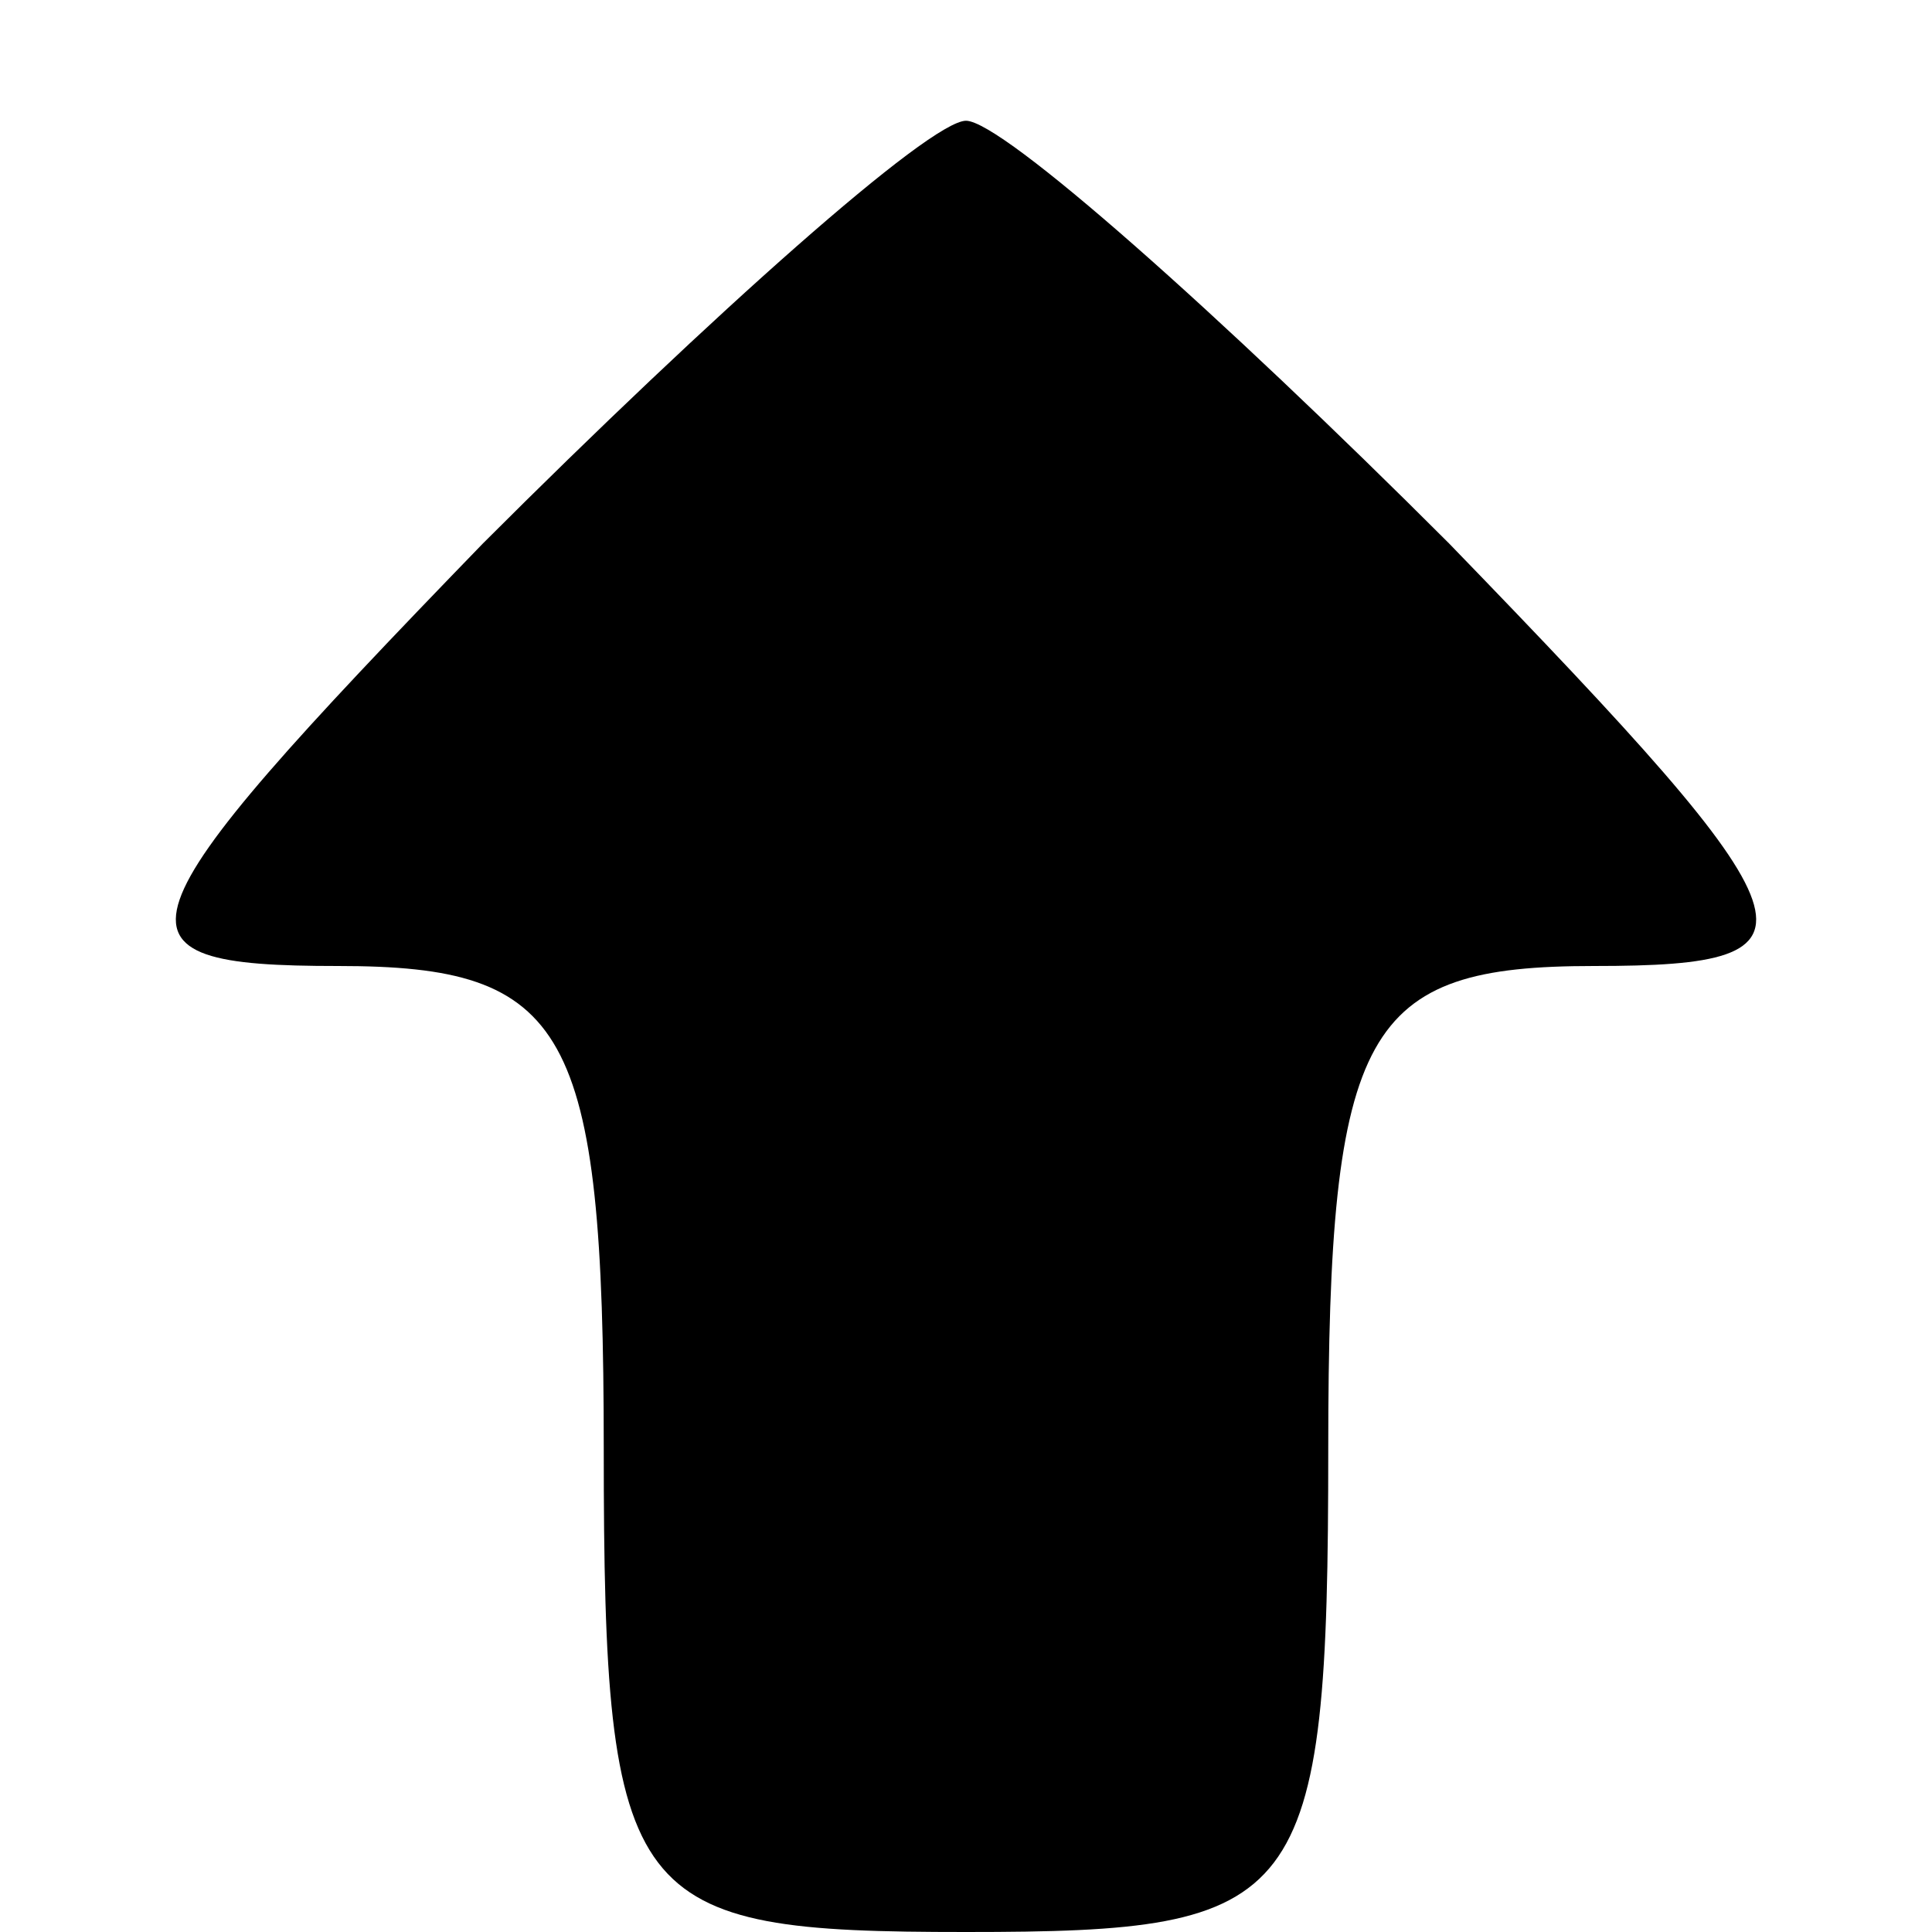
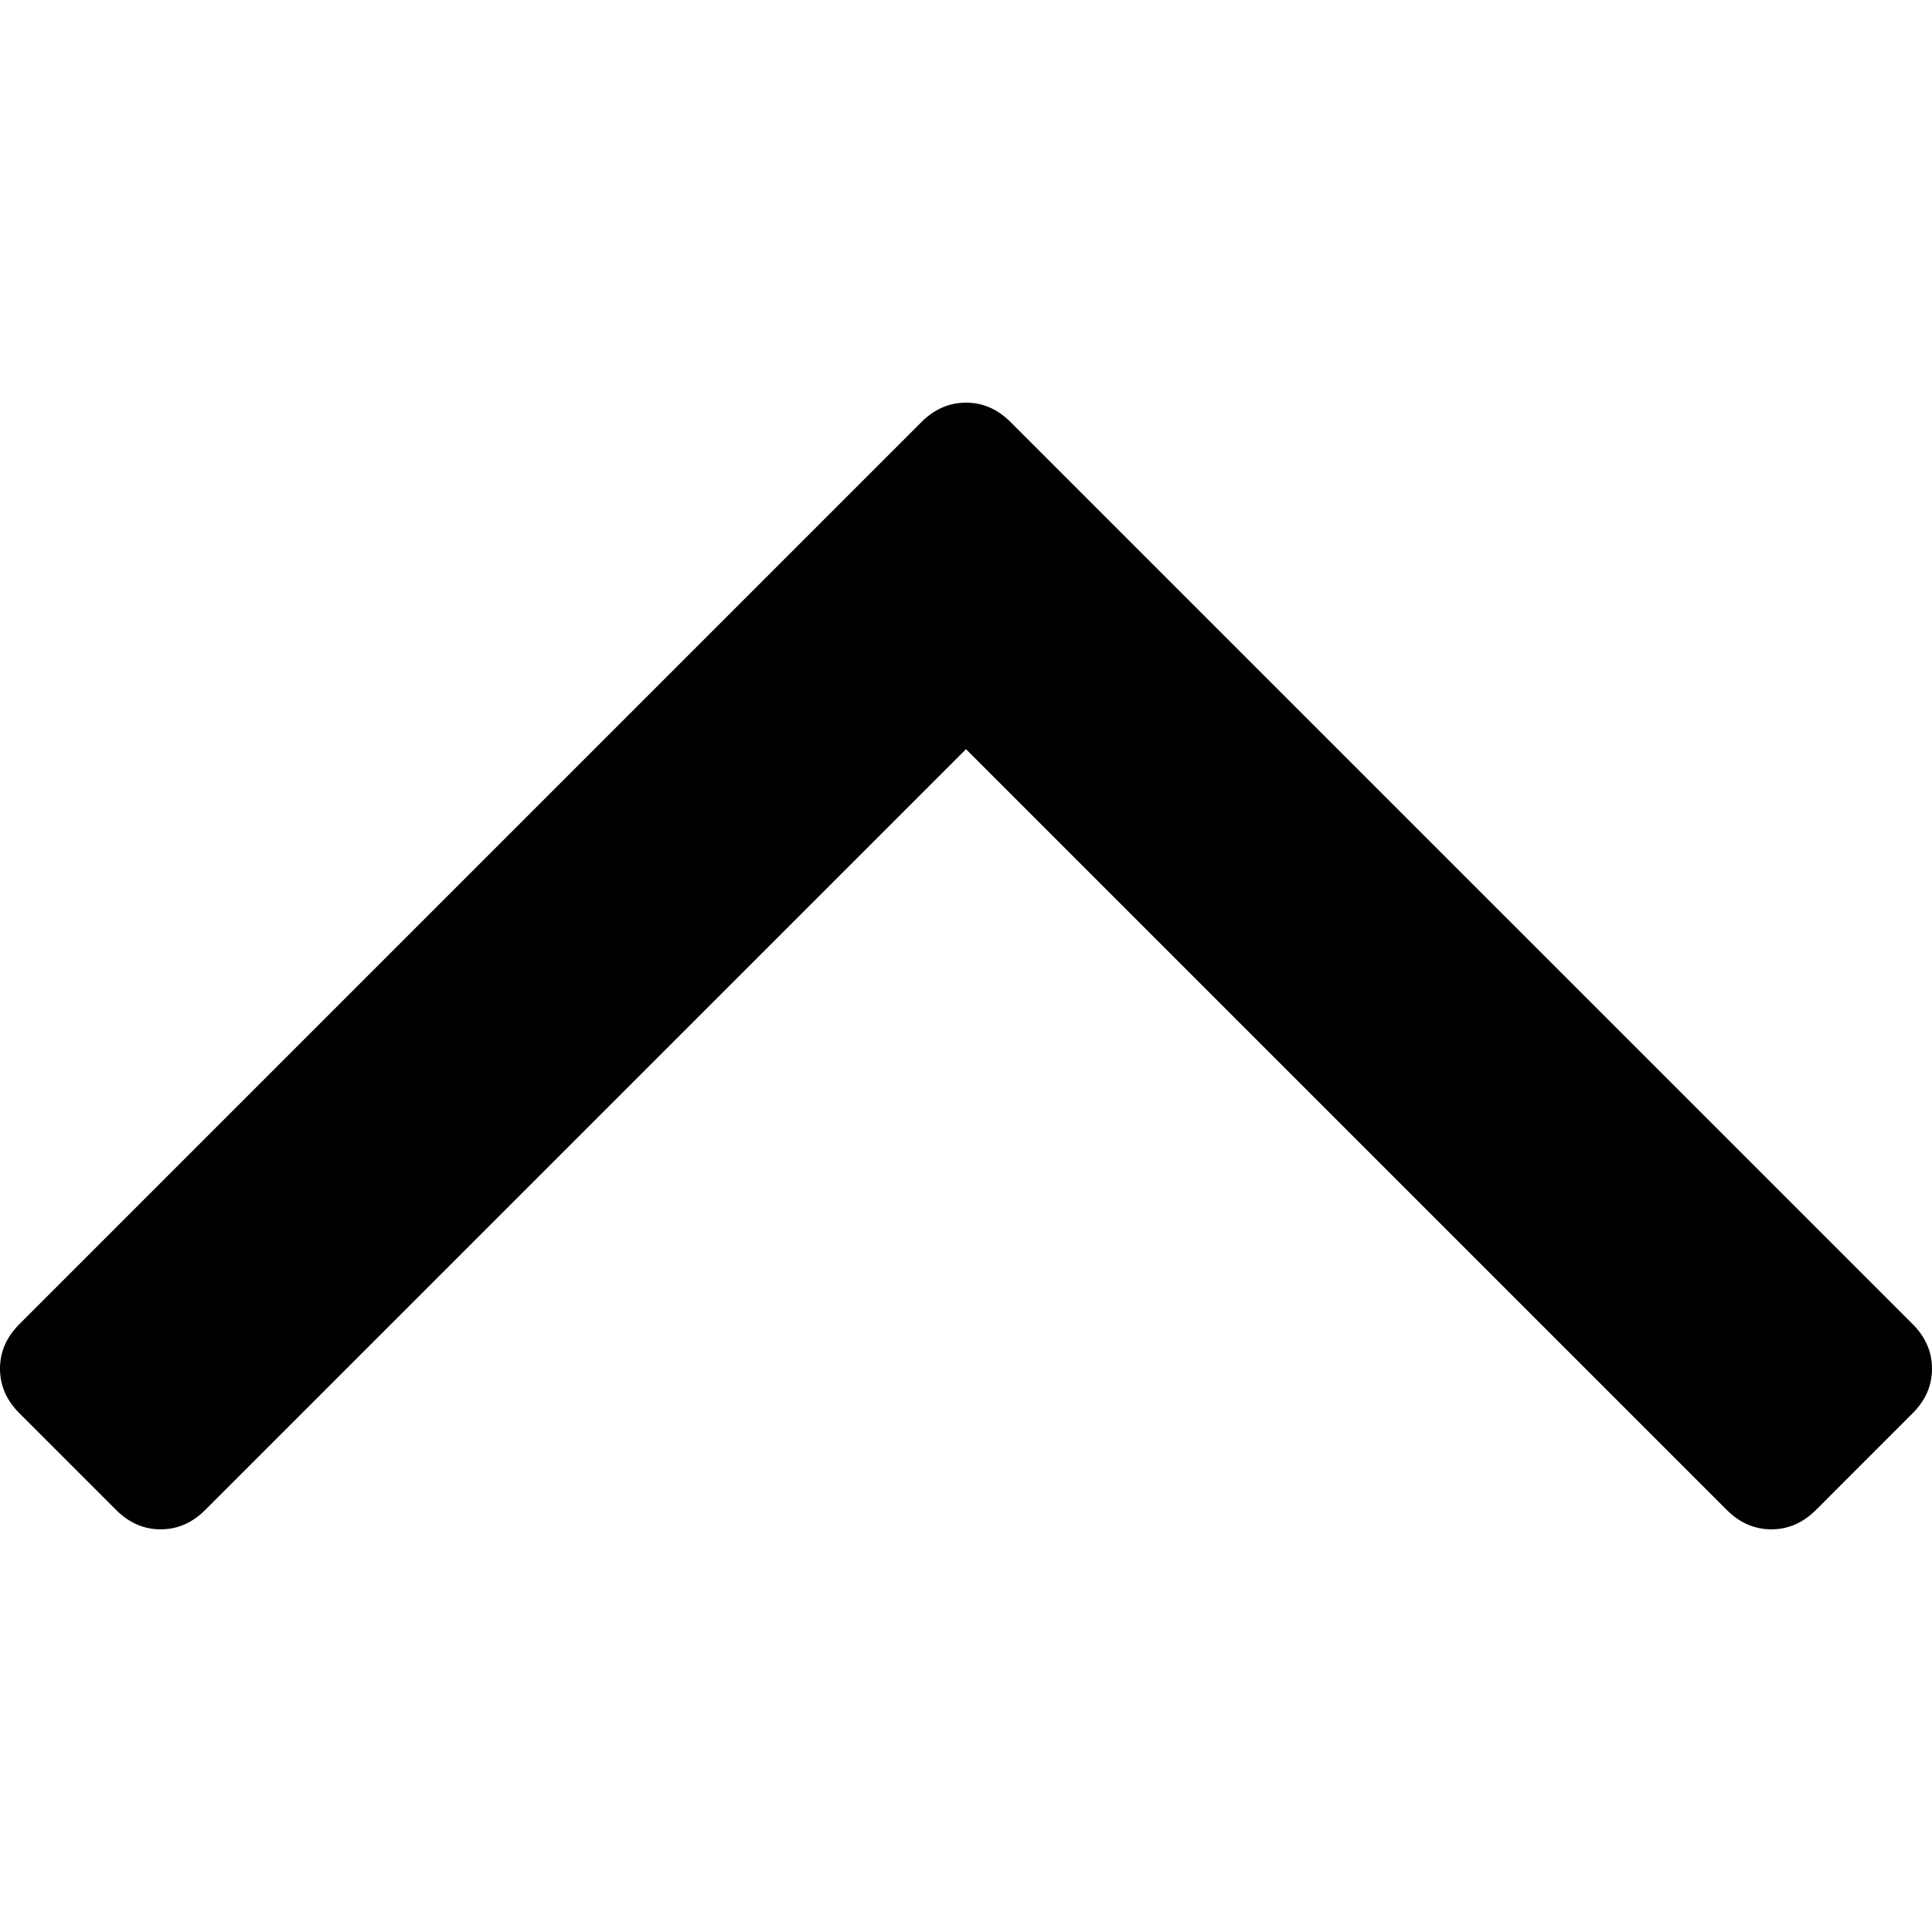
- <svg xmlns="http://www.w3.org/2000/svg" version="1.0" width="16pt" height="16pt" viewBox="0 0 16 16" preserveAspectRatio="xMidYMid meet">
-   <g transform="translate(0,16) scale(0.1,-0.1)" fill="#000000" stroke="none">
-     <path d="M40 115 c-31 -32 -32 -35 -12 -35 19 0 22 -5 22 -40 0 -38 2 -40 30 -40 28 0 30 2 30 40 0 35 3 40 22 40 20 0 19 3 -12 35 -19 19 -37 35 -40 35 -3 0 -21 -16 -40 -35z" />
+ <svg xmlns="http://www.w3.org/2000/svg" version="1.1" id="Capa_1" x="0px" y="0px" width="284.929px" height="284.929px" viewBox="0 0 284.929 284.929" style="enable-background:new 0 0 284.929 284.929;" xml:space="preserve">
+   <g>
+     <path d="M282.082,195.285L149.028,62.24c-1.901-1.903-4.088-2.856-6.562-2.856s-4.665,0.953-6.567,2.856L2.856,195.285   C0.95,197.191,0,199.378,0,201.853c0,2.474,0.953,4.664,2.856,6.566l14.272,14.271c1.903,1.903,4.093,2.854,6.567,2.854   c2.474,0,4.664-0.951,6.567-2.854l112.204-112.202l112.208,112.209c1.902,1.903,4.093,2.848,6.563,2.848   c2.478,0,4.668-0.951,6.57-2.848l14.274-14.277c1.902-1.902,2.847-4.093,2.847-6.566   C284.929,199.378,283.984,197.188,282.082,195.285z" />
  </g>
+   <g>
+ </g>
+   <g>
+ </g>
+   <g>
+ </g>
+   <g>
+ </g>
+   <g>
+ </g>
+   <g>
+ </g>
+   <g>
+ </g>
+   <g>
+ </g>
+   <g>
+ </g>
+   <g>
+ </g>
+   <g>
+ </g>
+   <g>
+ </g>
+   <g>
+ </g>
+   <g>
+ </g>
+   <g>
+ </g>
</svg>
